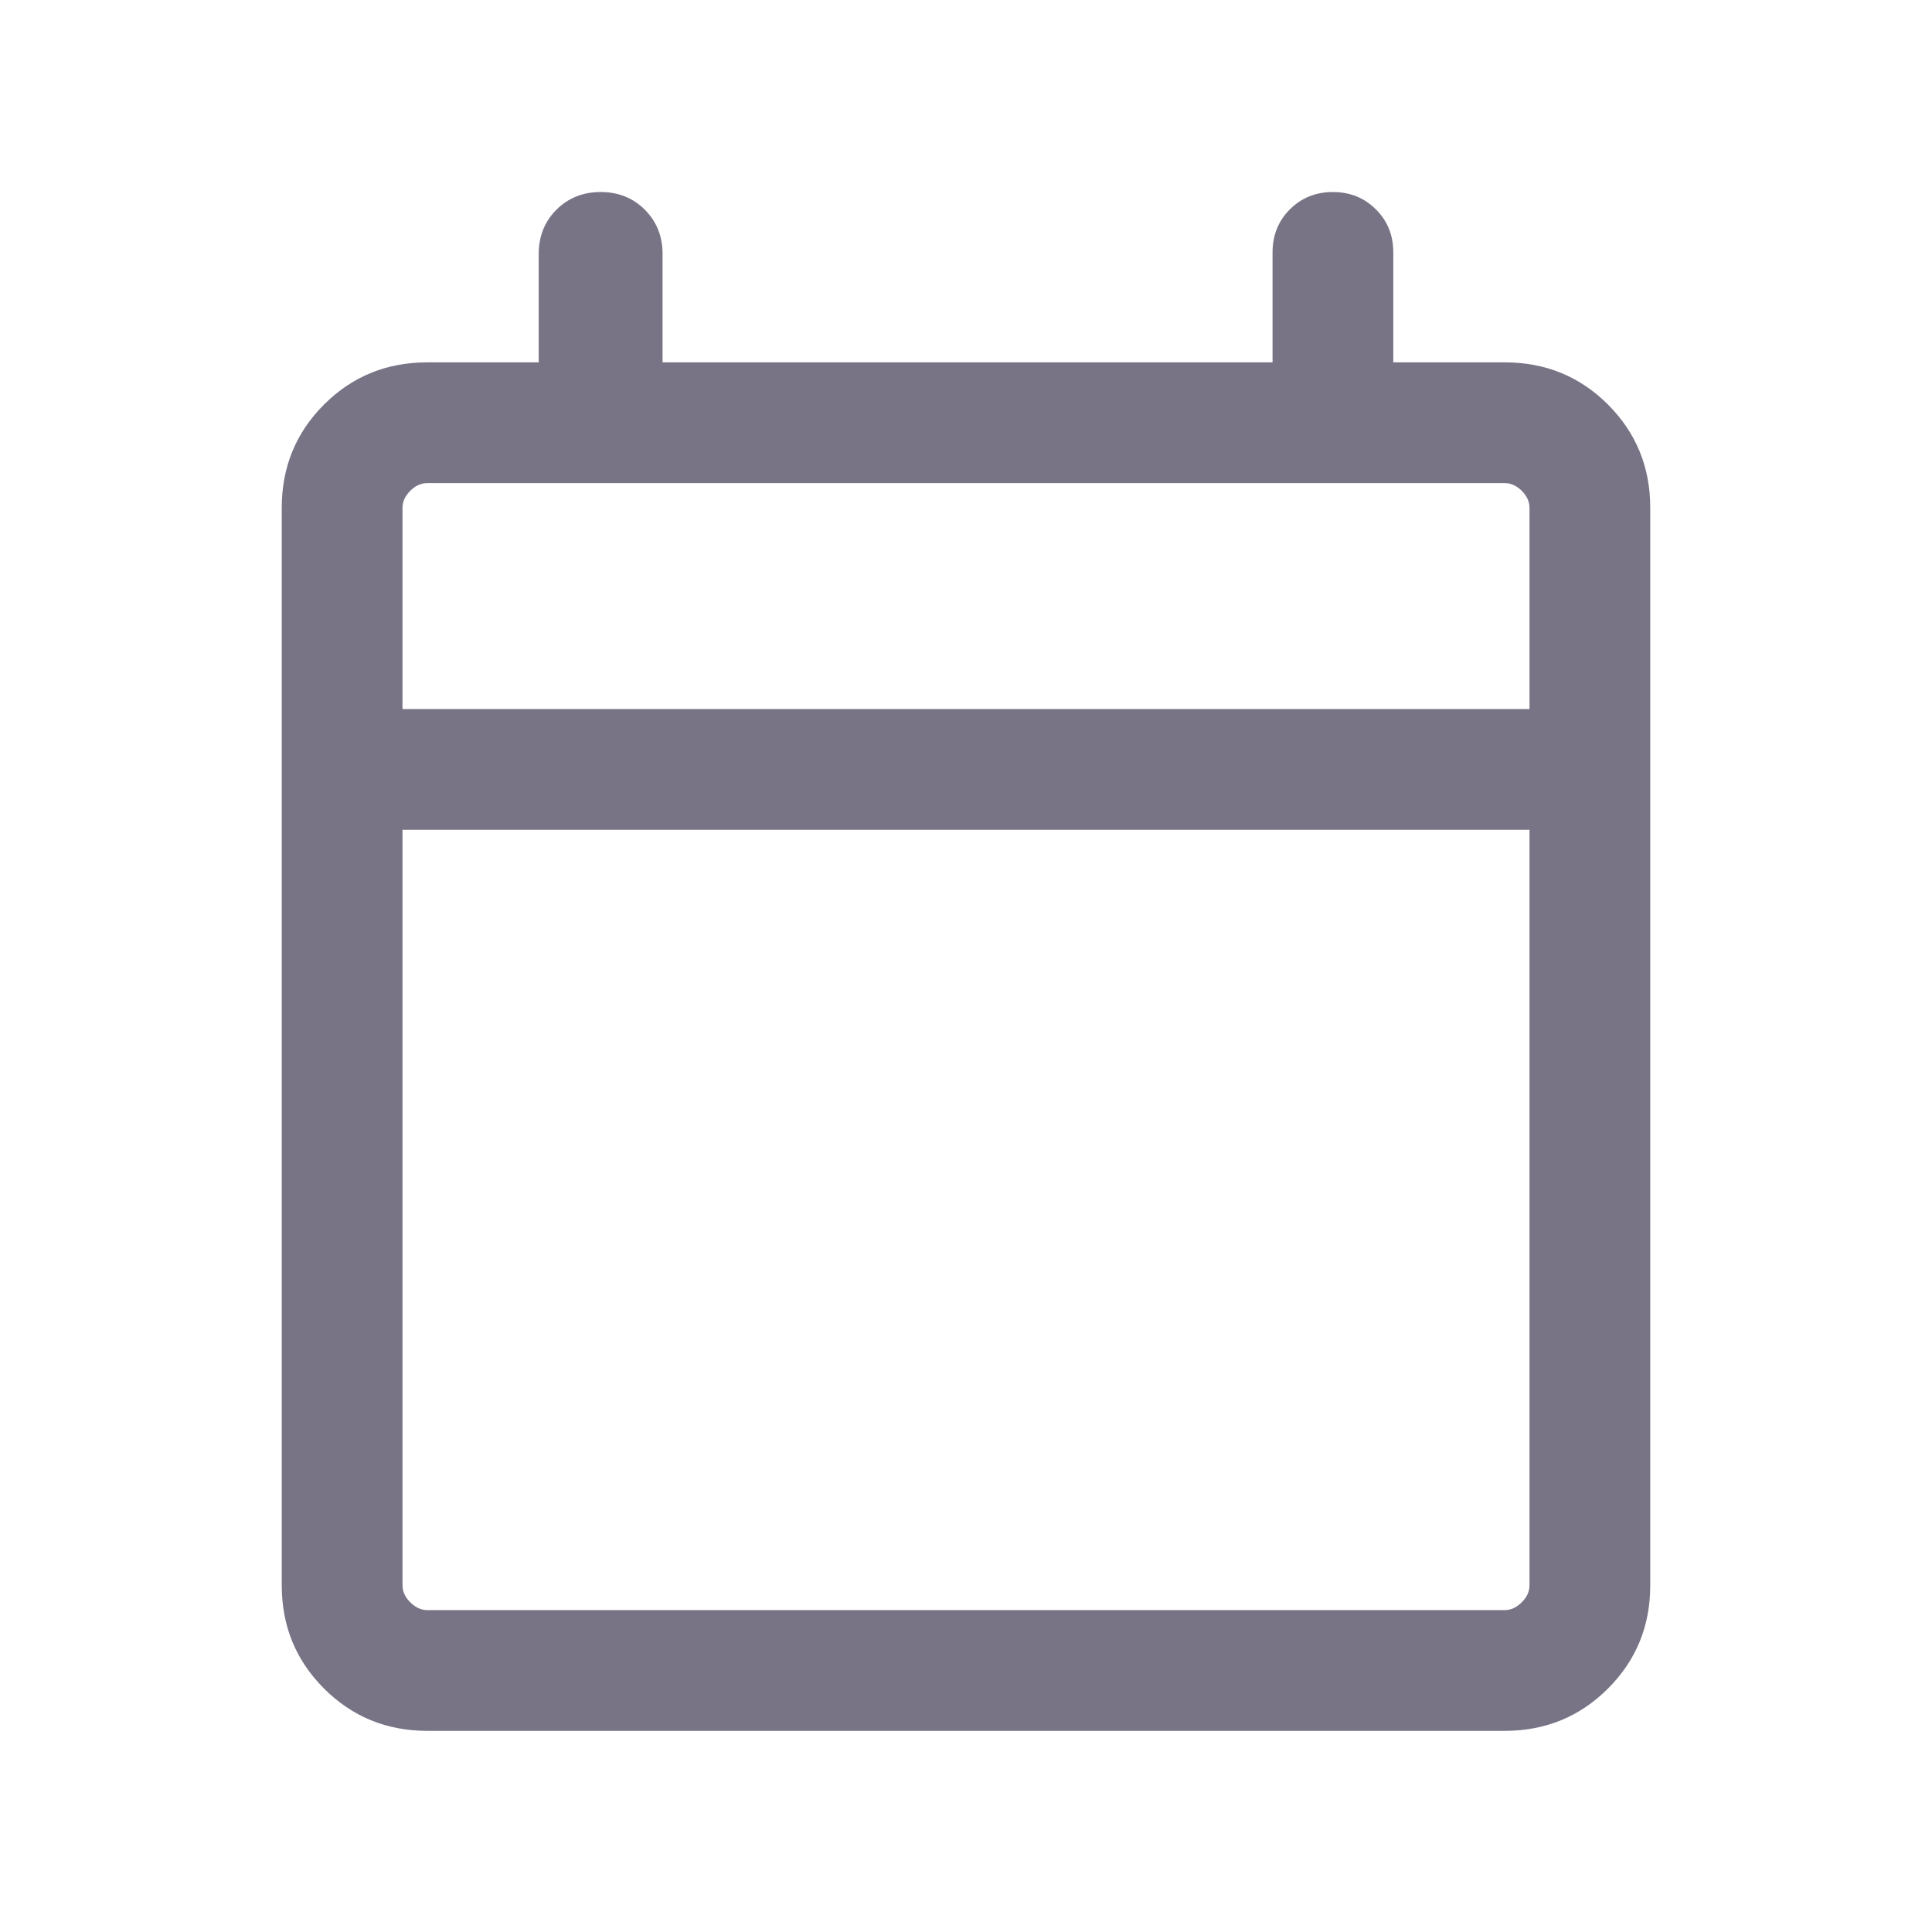
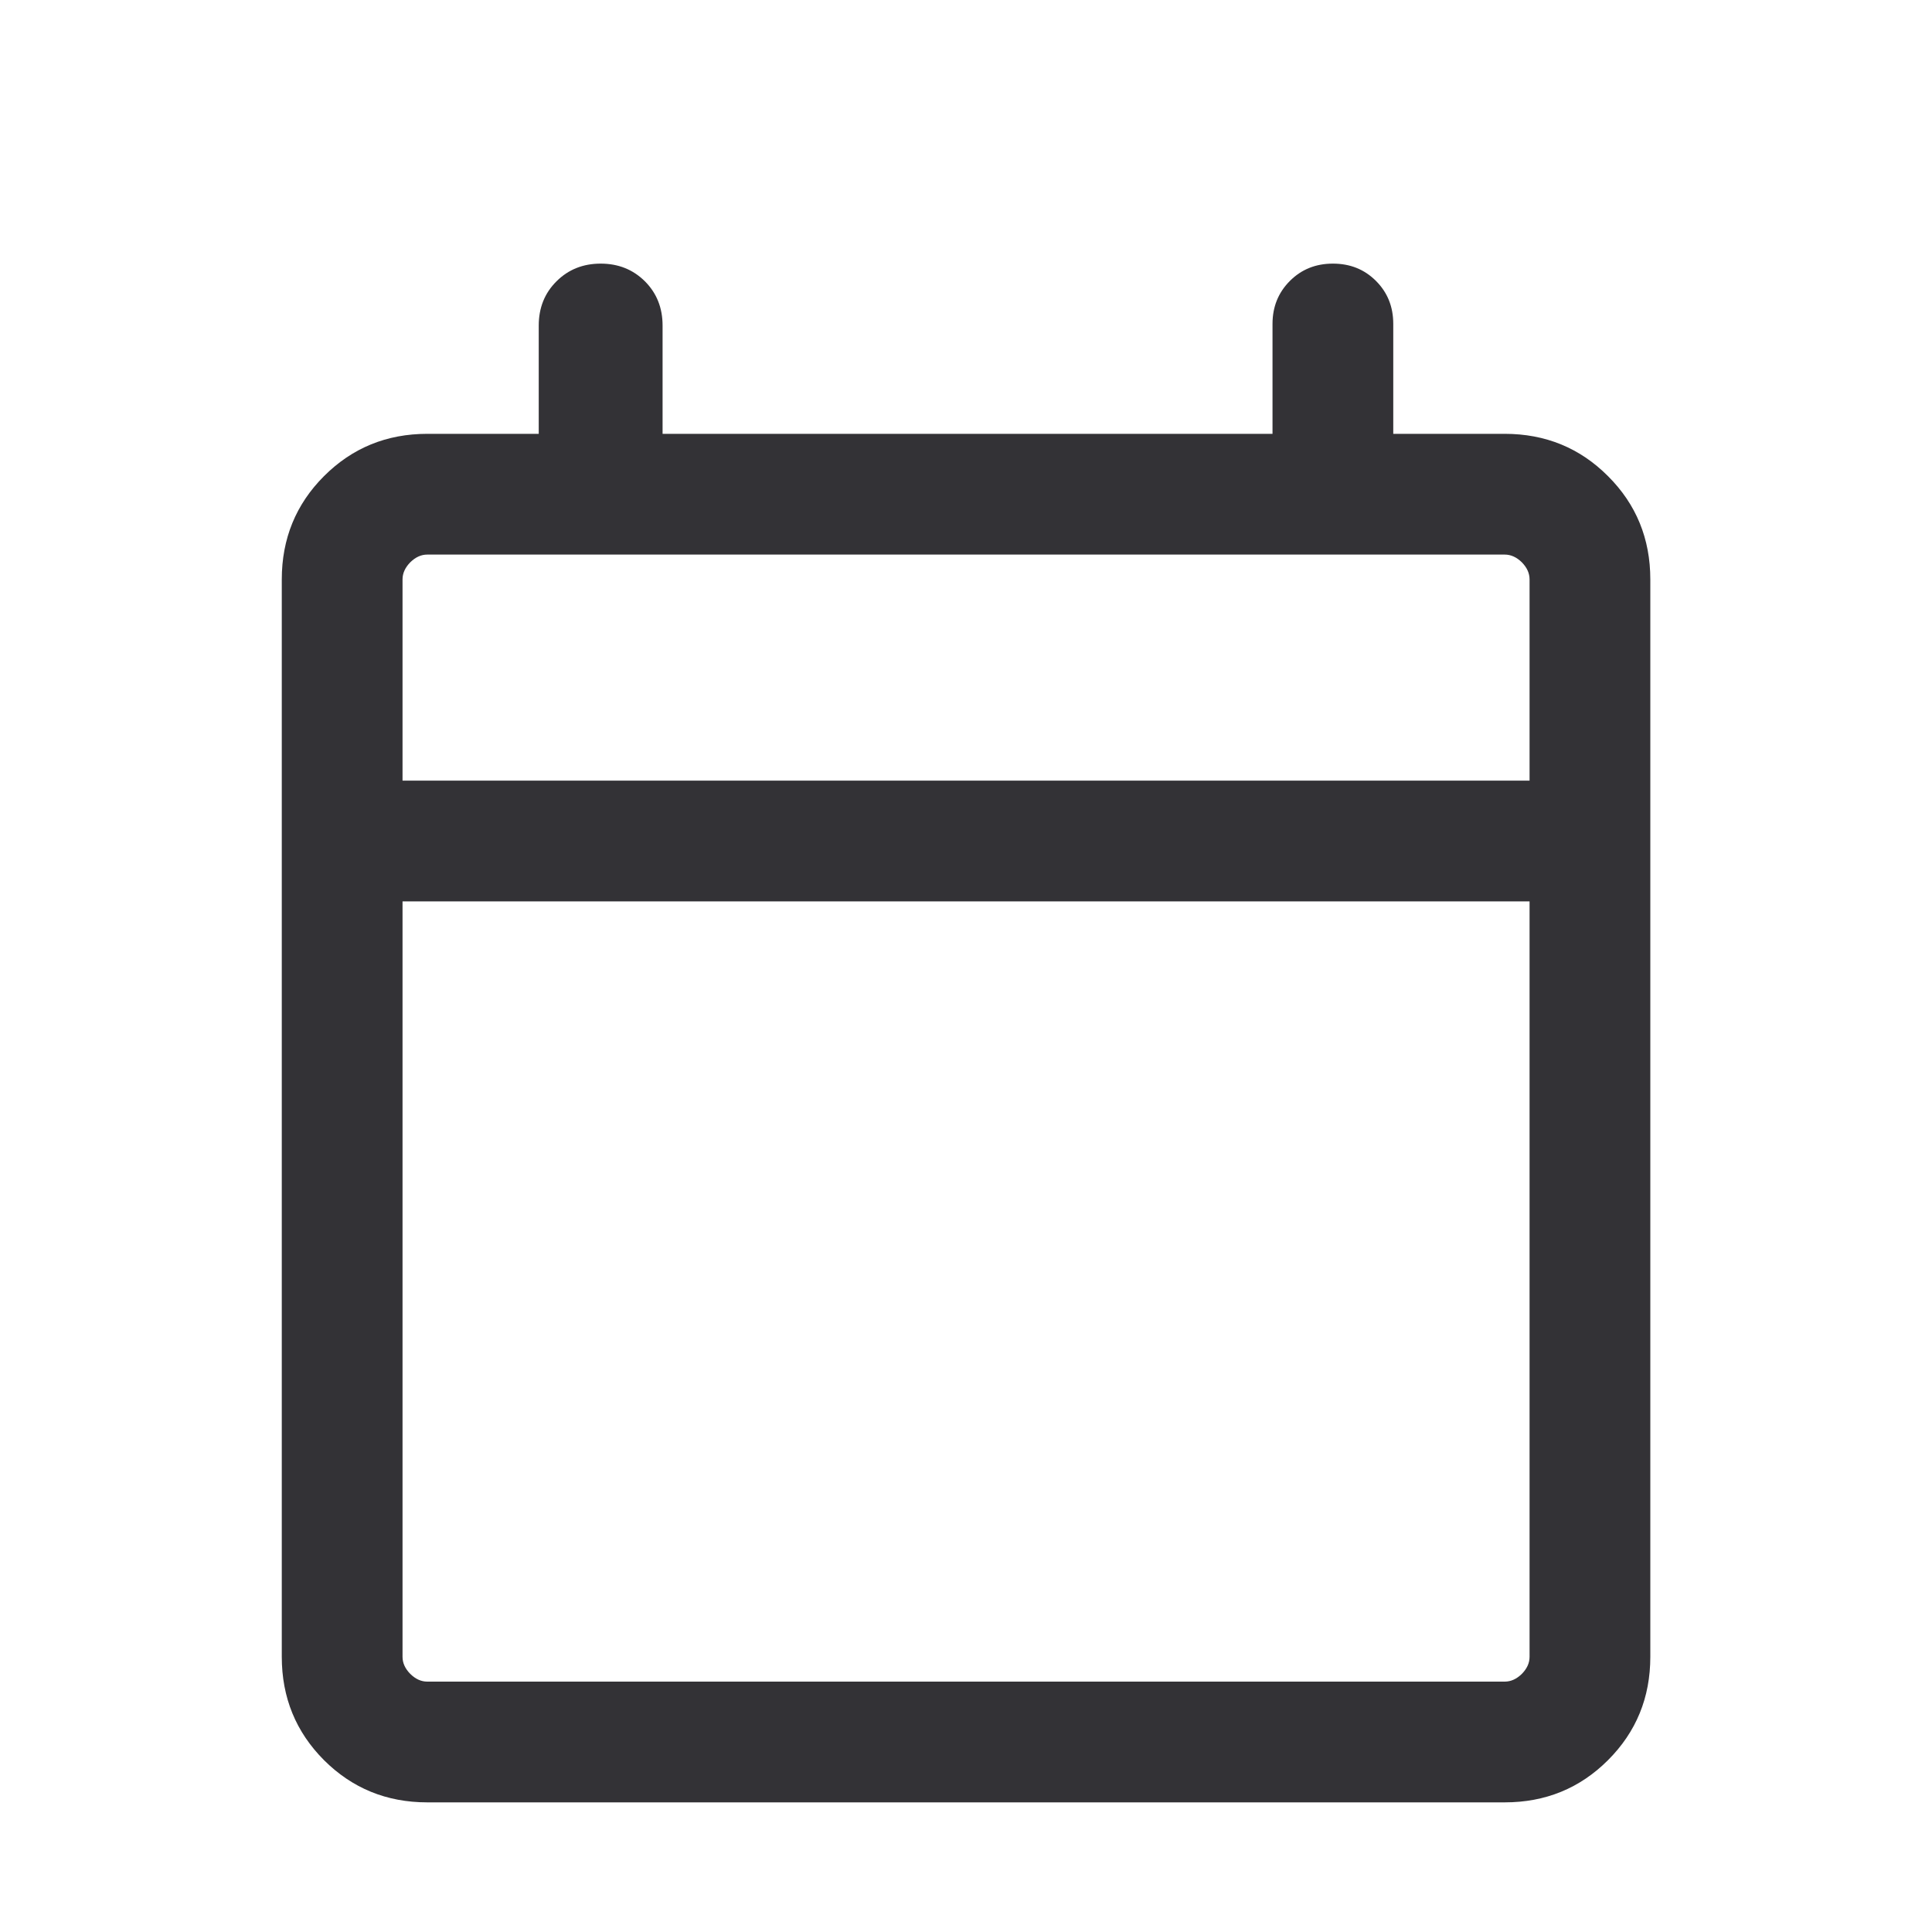
- <svg xmlns="http://www.w3.org/2000/svg" width="18" height="18" viewBox="0 0 18 18" fill="none">
-   <path d="M3.981 16.126C3.602 16.126 3.281 15.994 3.019 15.732C2.756 15.469 2.625 15.149 2.625 14.77V4.731C2.625 4.353 2.756 4.032 3.019 3.769C3.281 3.507 3.602 3.376 3.981 3.376H5.019V2.366C5.019 2.202 5.074 2.064 5.184 1.954C5.294 1.844 5.432 1.789 5.596 1.789C5.761 1.789 5.898 1.844 6.008 1.954C6.118 2.064 6.173 2.202 6.173 2.366V3.376H11.856V2.352C11.856 2.192 11.91 2.058 12.017 1.951C12.125 1.843 12.259 1.789 12.418 1.789C12.578 1.789 12.711 1.843 12.819 1.951C12.927 2.058 12.981 2.192 12.981 2.352V3.376H14.019C14.398 3.376 14.719 3.507 14.981 3.769C15.244 4.032 15.375 4.353 15.375 4.731V14.77C15.375 15.149 15.244 15.469 14.981 15.732C14.719 15.994 14.398 16.126 14.019 16.126H3.981ZM3.981 15.001H14.019C14.077 15.001 14.13 14.976 14.178 14.928C14.226 14.88 14.25 14.828 14.25 14.77V7.731H3.75V14.77C3.75 14.828 3.774 14.88 3.822 14.928C3.87 14.976 3.923 15.001 3.981 15.001ZM3.75 6.606H14.25V4.731C14.25 4.674 14.226 4.621 14.178 4.573C14.13 4.525 14.077 4.501 14.019 4.501H3.981C3.923 4.501 3.87 4.525 3.822 4.573C3.774 4.621 3.75 4.674 3.75 4.731V6.606Z" fill="#787486" />
+ <svg xmlns="http://www.w3.org/2000/svg" width="20" height="20" viewBox="0 0 20 20" fill="none">
+   <path d="M4.423 18.658C4.002 18.658 3.646 18.512 3.354 18.221C3.063 17.929 2.917 17.573 2.917 17.151V5.998C2.917 5.577 3.063 5.22 3.354 4.929C3.646 4.637 4.002 4.491 4.423 4.491H5.577V3.37C5.577 3.187 5.638 3.034 5.761 2.912C5.883 2.79 6.036 2.729 6.218 2.729C6.401 2.729 6.553 2.79 6.676 2.912C6.798 3.034 6.859 3.187 6.859 3.37V4.491H13.173V3.353C13.173 3.176 13.233 3.028 13.353 2.908C13.473 2.788 13.621 2.729 13.798 2.729C13.976 2.729 14.124 2.788 14.244 2.908C14.364 3.028 14.423 3.176 14.423 3.353V4.491H15.577C15.998 4.491 16.355 4.637 16.646 4.929C16.938 5.22 17.084 5.577 17.084 5.998V17.151C17.084 17.573 16.938 17.929 16.646 18.221C16.355 18.512 15.998 18.658 15.577 18.658H4.423ZM4.423 17.408H15.577C15.641 17.408 15.7 17.381 15.754 17.328C15.807 17.274 15.834 17.216 15.834 17.151V9.331H4.167V17.151C4.167 17.216 4.194 17.274 4.247 17.328C4.301 17.381 4.359 17.408 4.423 17.408ZM4.167 8.081H15.834V5.998C15.834 5.934 15.807 5.875 15.754 5.821C15.7 5.768 15.641 5.741 15.577 5.741H4.423C4.359 5.741 4.301 5.768 4.247 5.821C4.194 5.875 4.167 5.934 4.167 5.998V8.081Z" fill="#333236" />
</svg>
